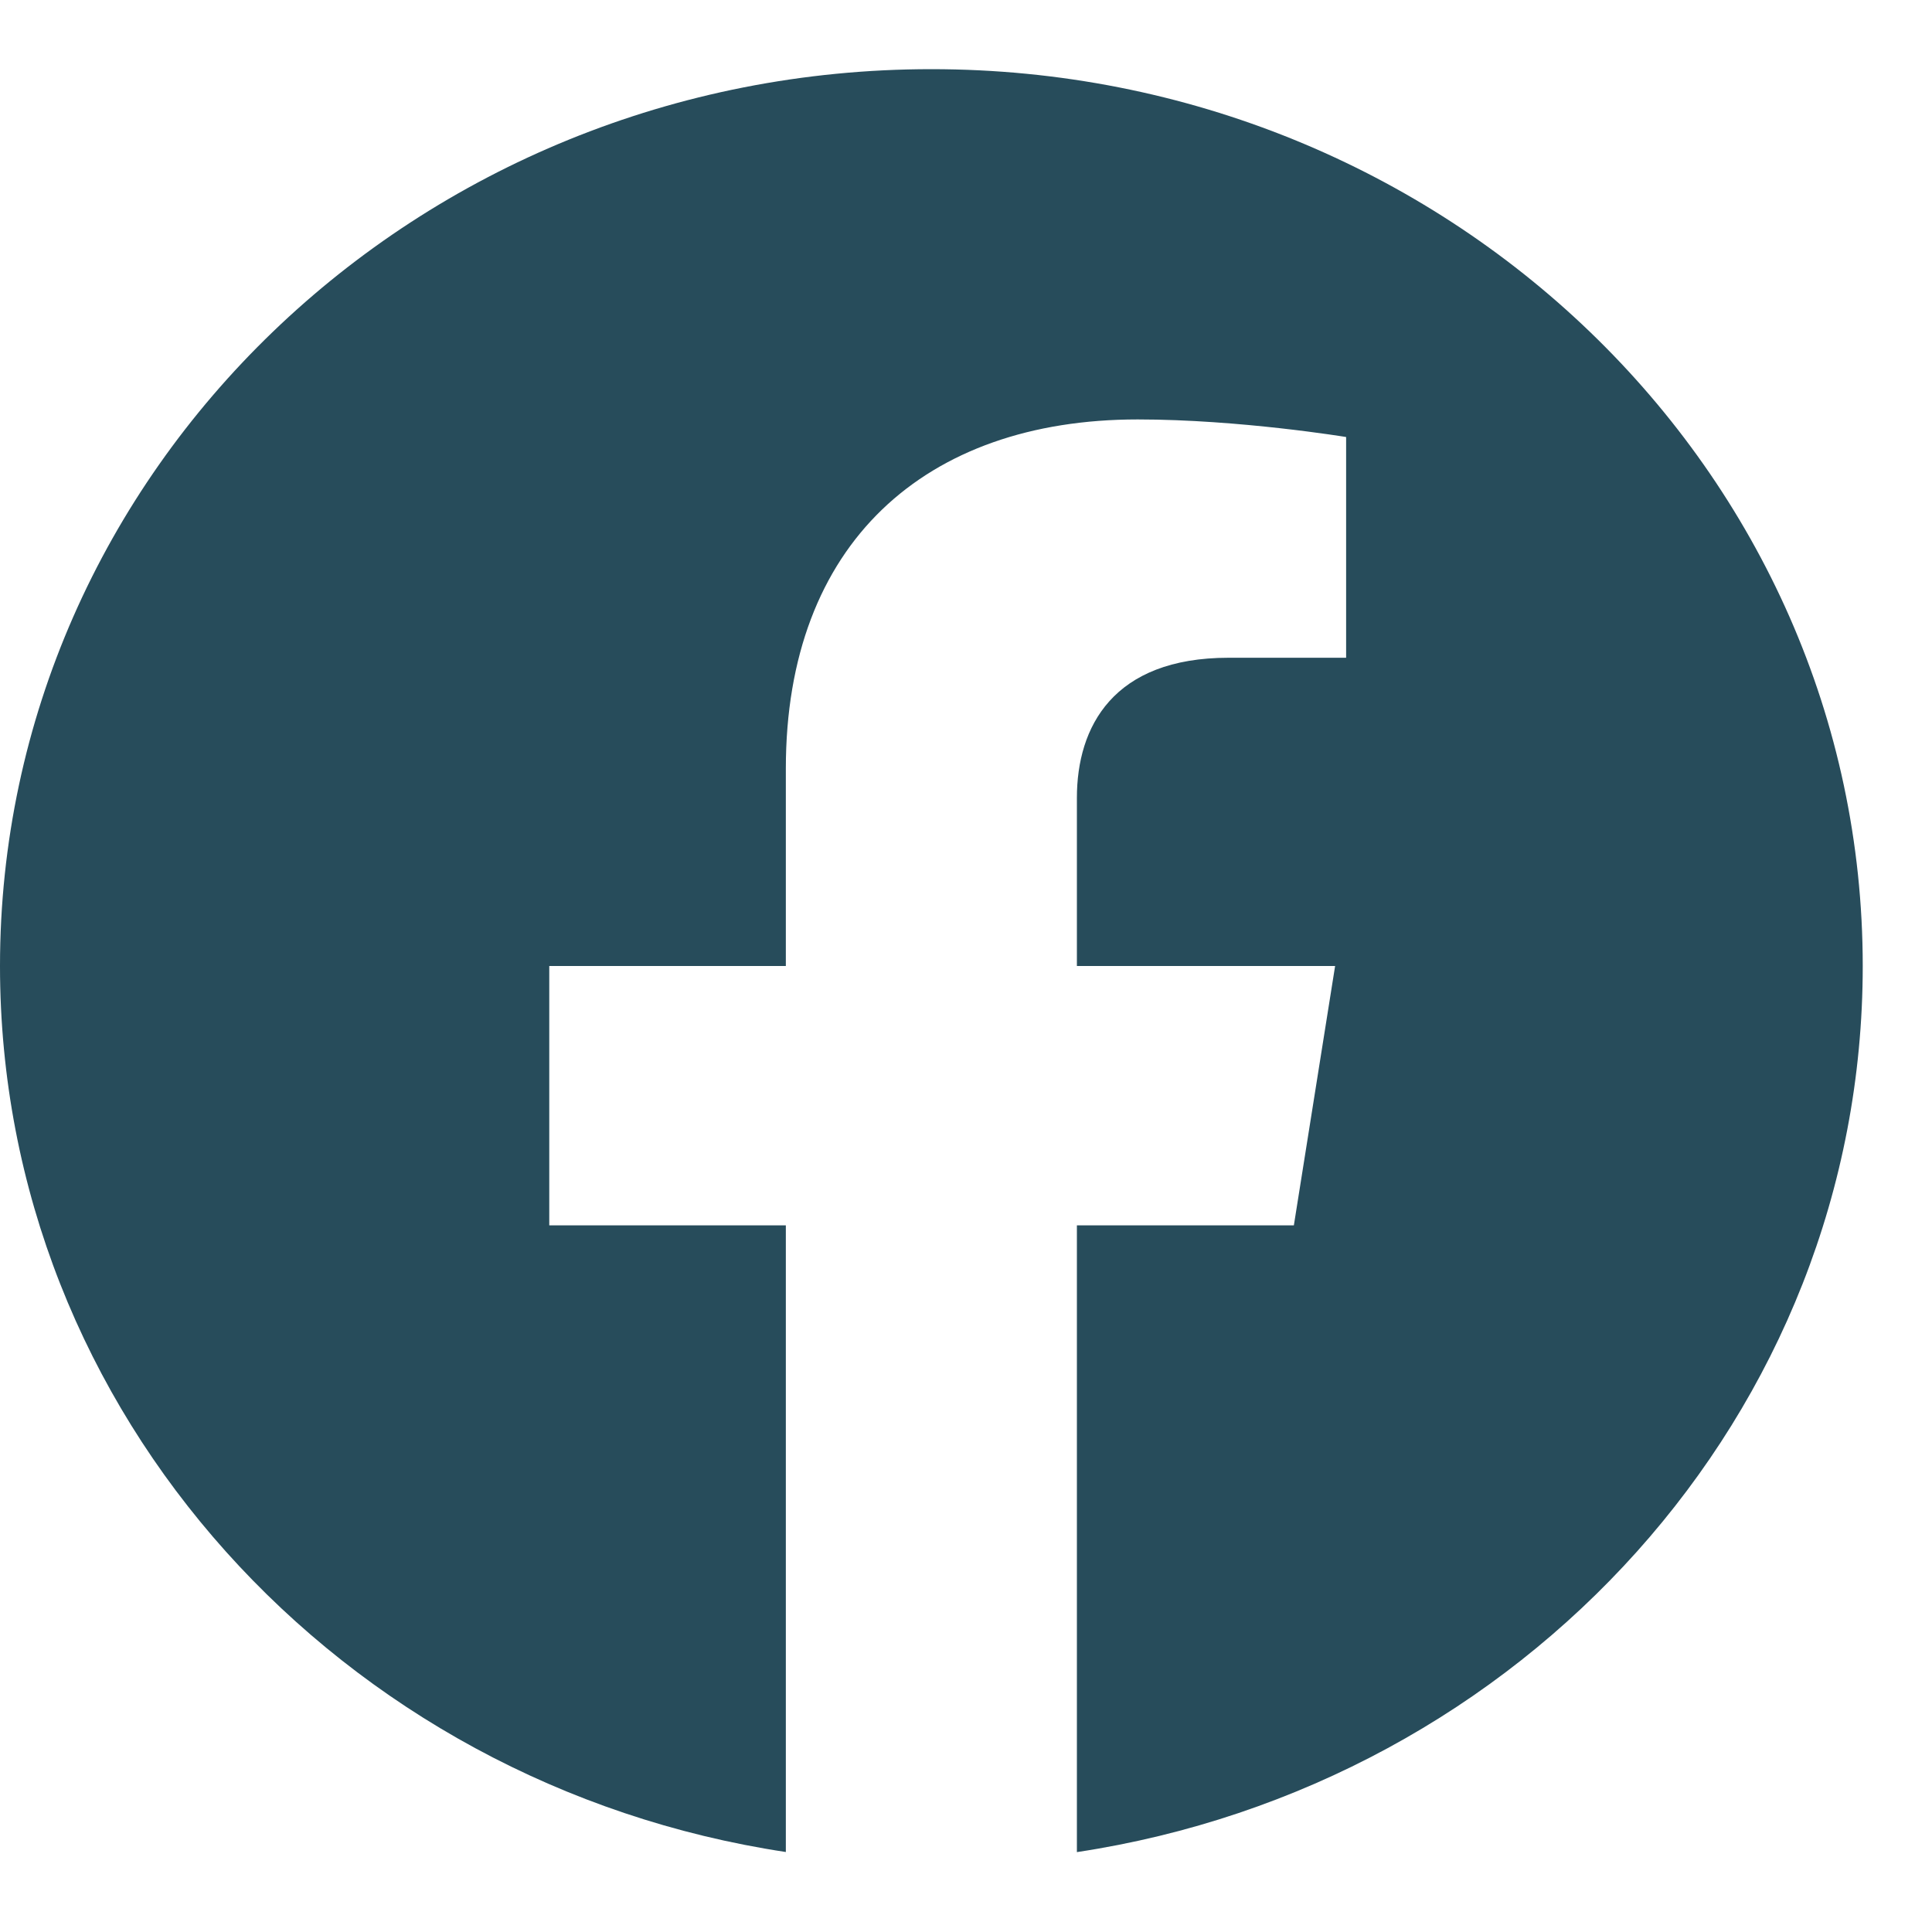
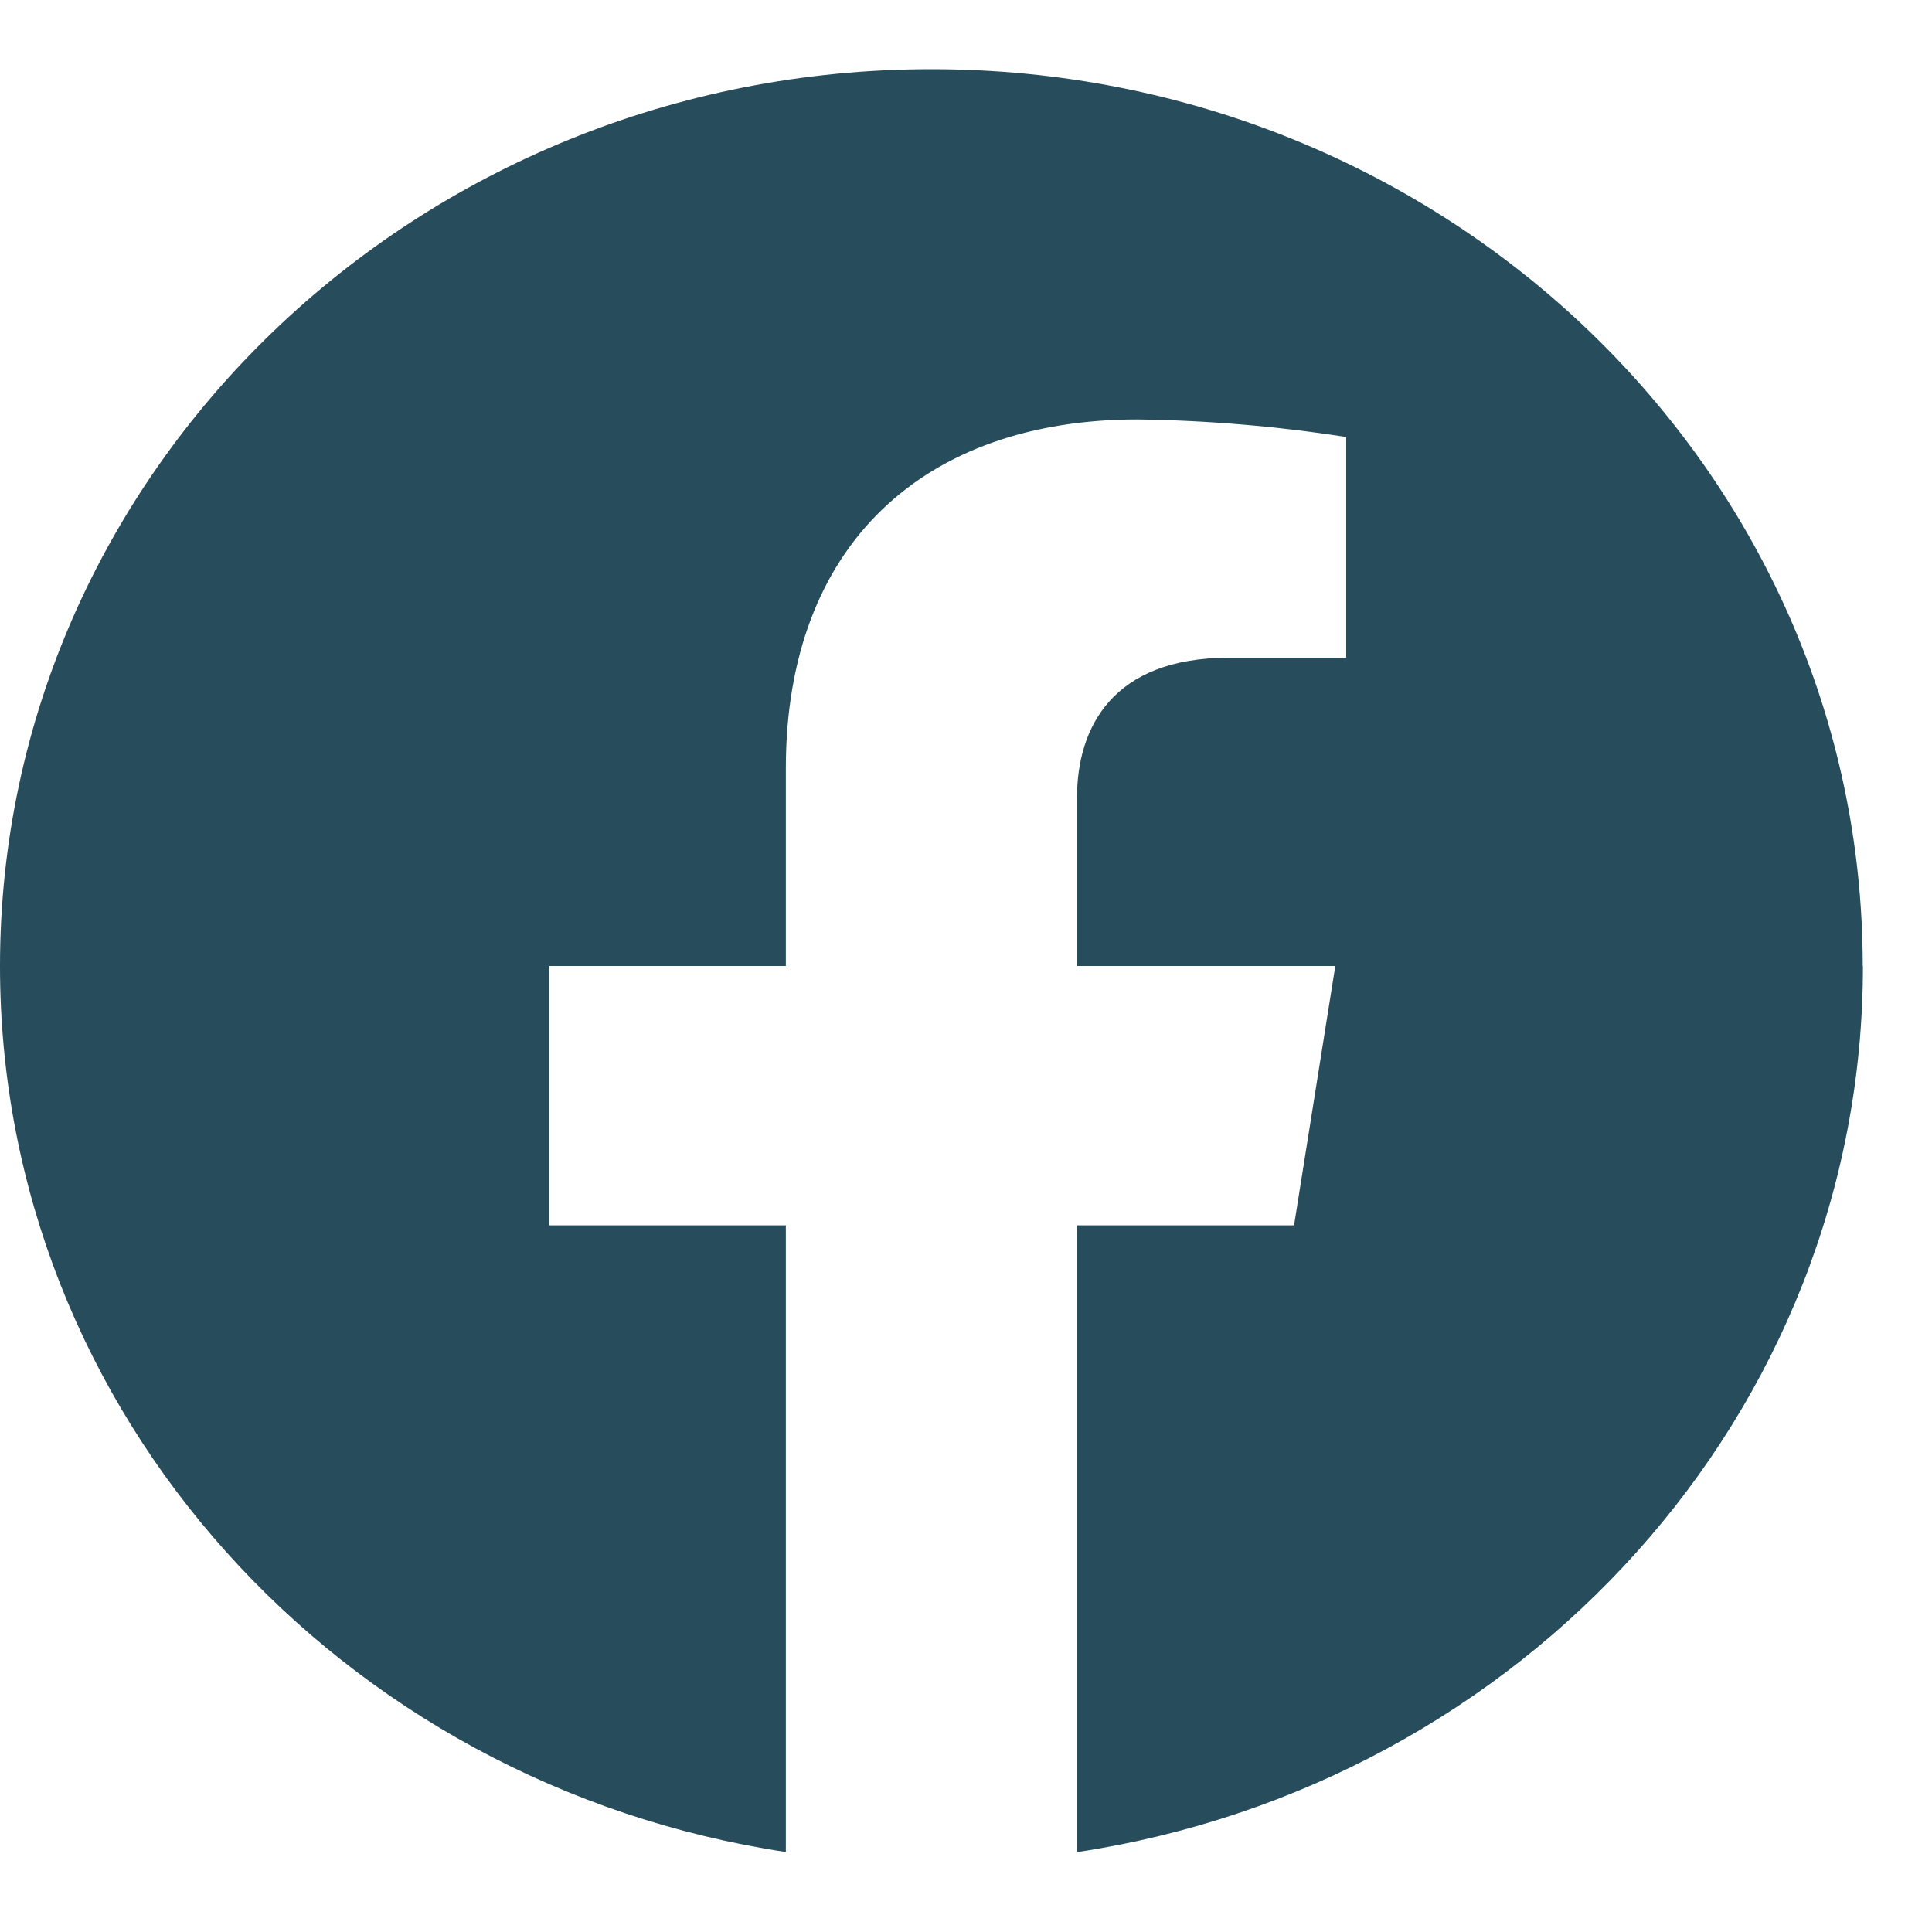
- <svg xmlns="http://www.w3.org/2000/svg" width="20" height="20" viewBox="0 0 20 20" fill="none">
-   <path fill-rule="evenodd" clip-rule="evenodd" d="M19.283 10C19.283 4.873 14.966 0.716 9.641 0.716C4.317 0.716 0 4.873 0 10C0 14.634 3.525 18.475 8.135 19.172V12.685H5.686V10H8.135V7.955C8.135 5.628 9.575 4.342 11.777 4.342C12.832 4.342 13.935 4.524 13.935 4.524V6.809H12.719C11.522 6.809 11.148 7.524 11.148 8.259V10H13.821L13.394 12.685H11.148V19.173C15.758 18.476 19.283 14.635 19.283 10Z" fill="#274C5B" />
+ <svg xmlns="http://www.w3.org/2000/svg" width="20" height="20" fill="none">
+   <path fill-rule="evenodd" d="M19.283 10c0-5.127-4.317-9.284-9.641-9.284S0 4.873 0 10c0 4.634 3.525 8.475 8.135 9.172v-6.487H5.686V10h2.449V7.955c0-2.326 1.44-3.613 3.642-3.613a15.37 15.37 0 0 1 2.159.182v2.285h-1.216c-1.197 0-1.571.715-1.571 1.451V10h2.674l-.427 2.685h-2.246v6.488c4.61-.697 8.135-4.538 8.135-9.173z" fill="#274c5b" />
</svg>
